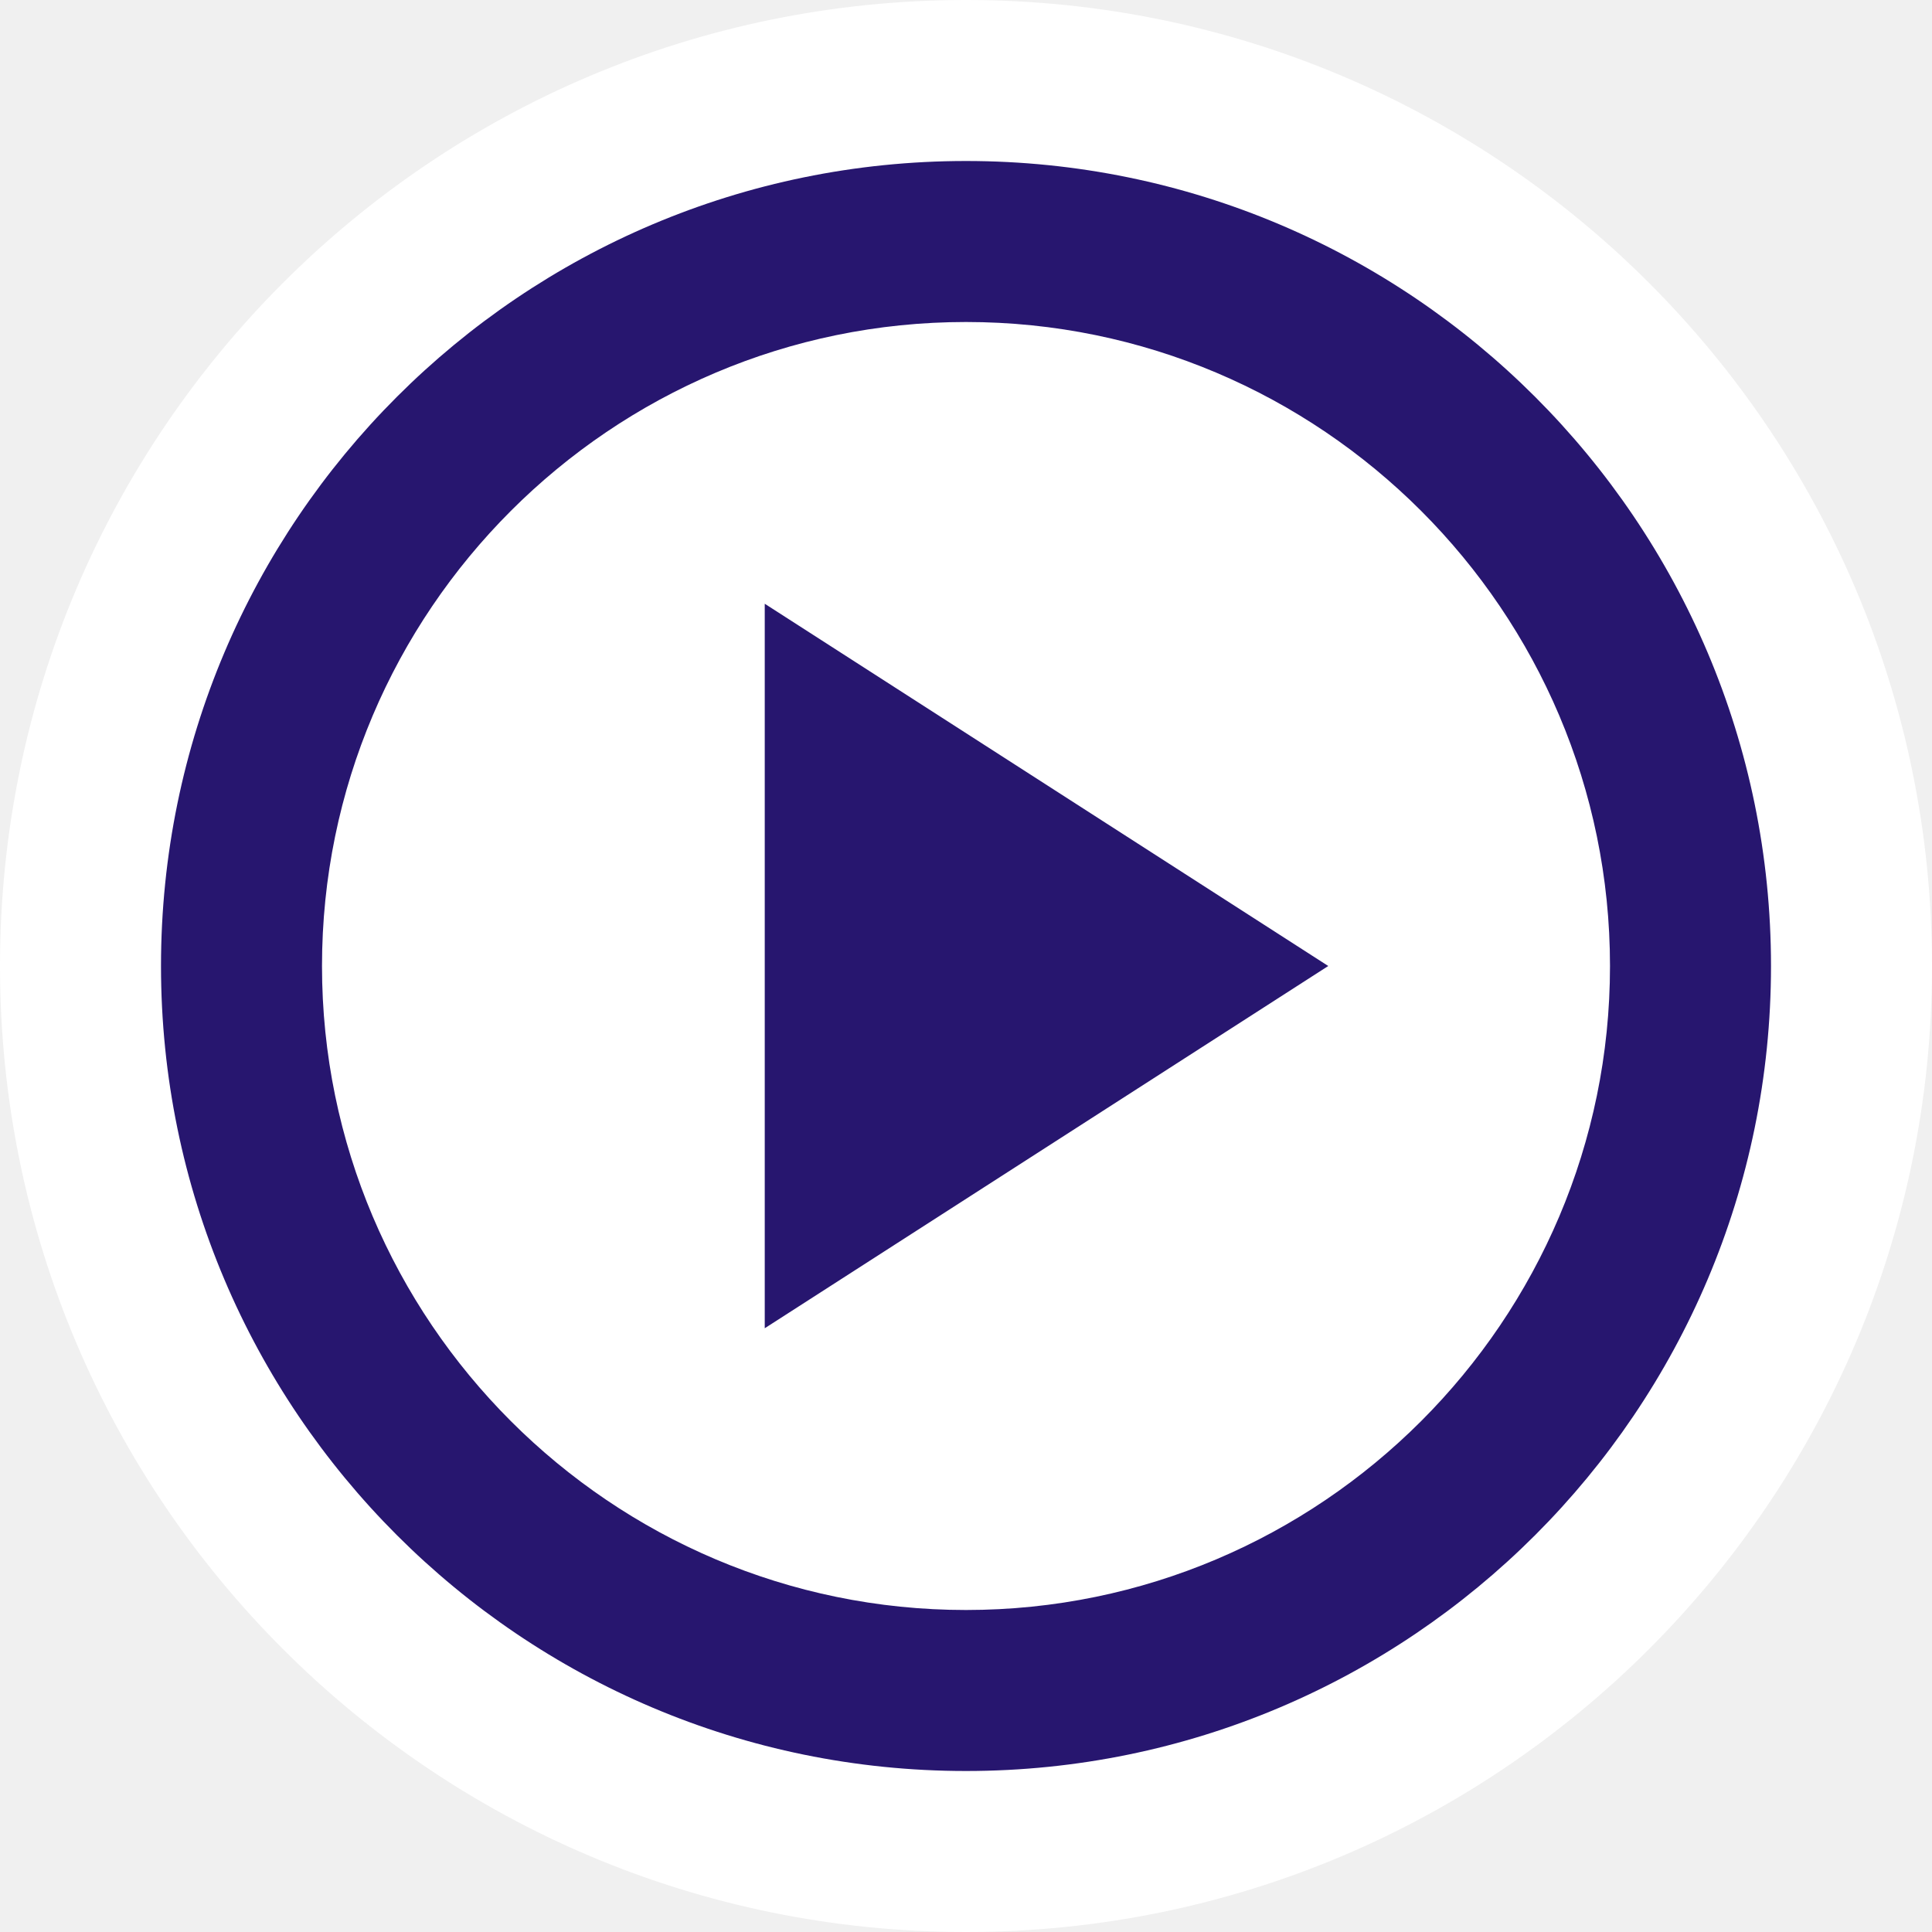
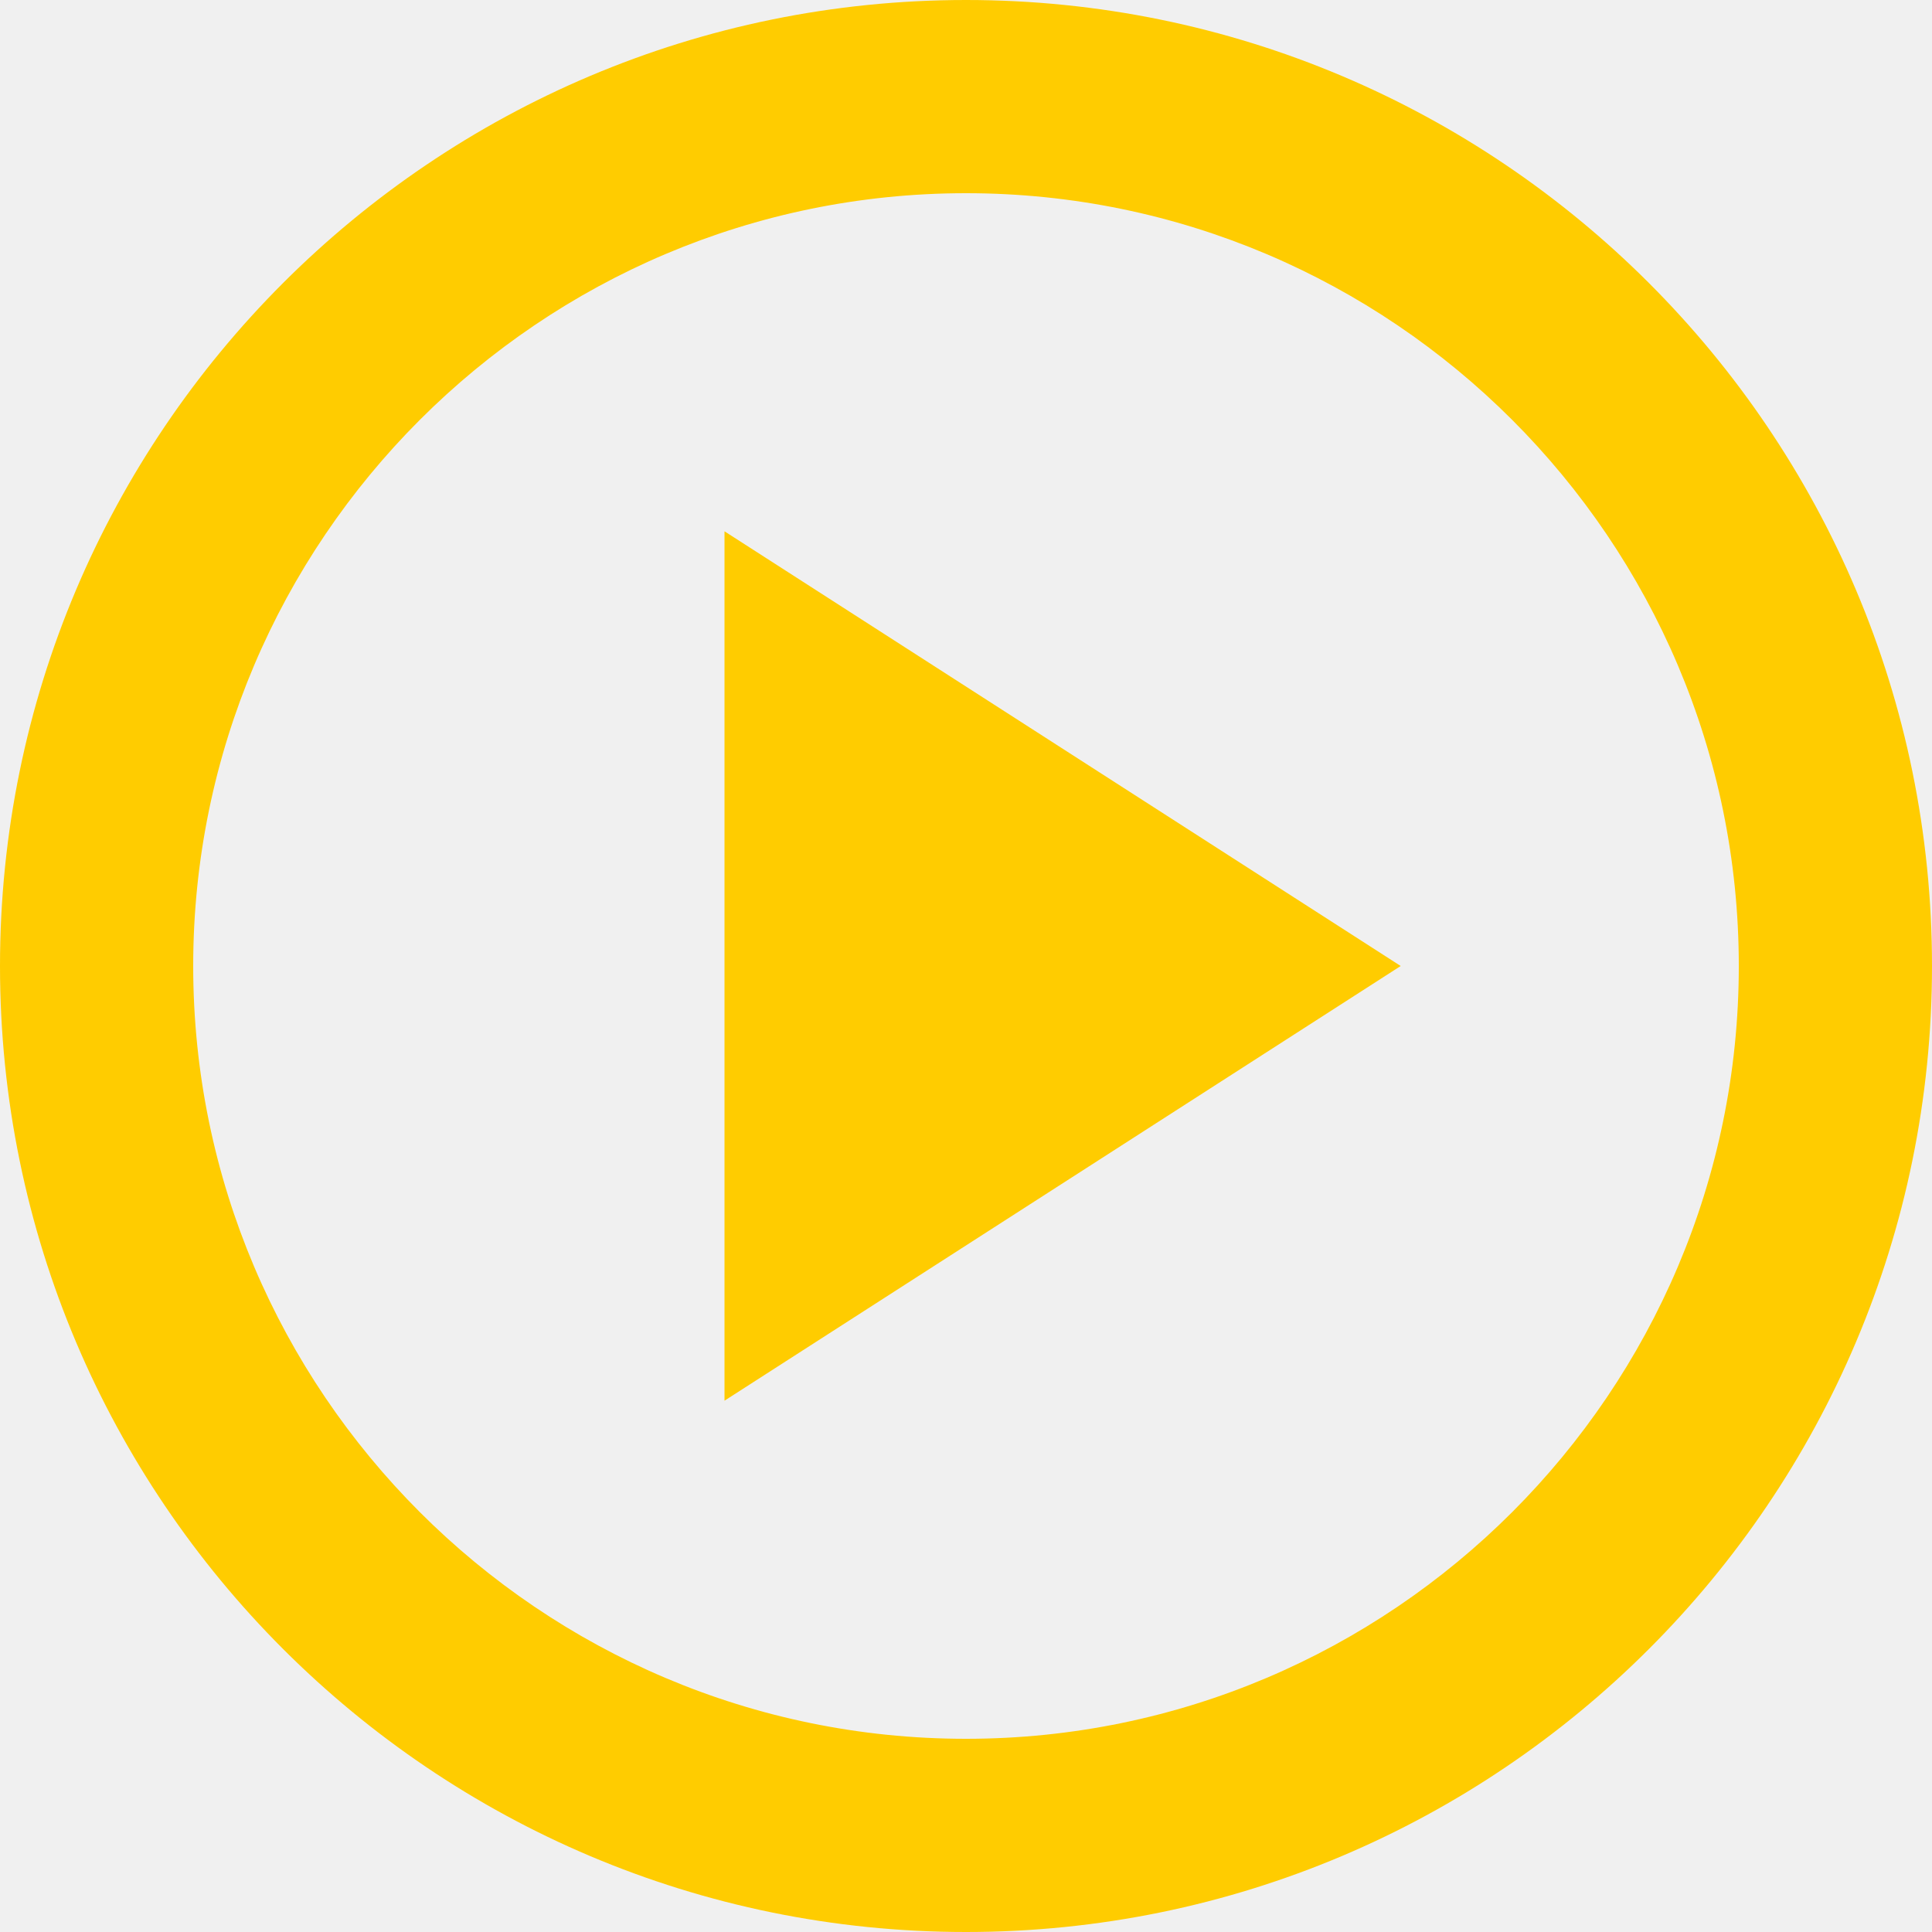
- <svg xmlns="http://www.w3.org/2000/svg" width="120" height="120" viewBox="0 0 120 120" fill="none">
-   <circle cx="60" cy="60" r="60" fill="white" />
-   <path d="M60 10C32.4 10 10 32.4 10 60C10 87.6 32.4 110 60 110C87.6 110 110 87.6 110 60C110 32.4 87.6 10 60 10ZM60 100C37.95 100 20 82.05 20 60C20 37.95 37.95 20 60 20C82.05 20 100 37.95 100 60C100 82.05 82.05 100 60 100ZM47.5 82.5L82.5 60L47.5 37.5V82.5Z" fill="#27166F" />
+ <svg xmlns="http://www.w3.org/2000/svg" width="100" height="100" viewBox="0 0 100 100" fill="none">
+   <path d="M50 0C22.4 0 0 22.4 0 50C0 77.6 22.4 100 50 100C77.6 100 100 77.6 100 50C100 22.4 77.6 0 50 0ZM50 90C27.95 90 10 72.05 10 50C10 27.95 27.95 10 50 10C72.05 10 90 27.95 90 50C90 72.05 72.05 90 50 90ZM37.5 72.5L72.5 50L37.5 27.5V72.5Z" fill="#FFCC00" />
</svg>
